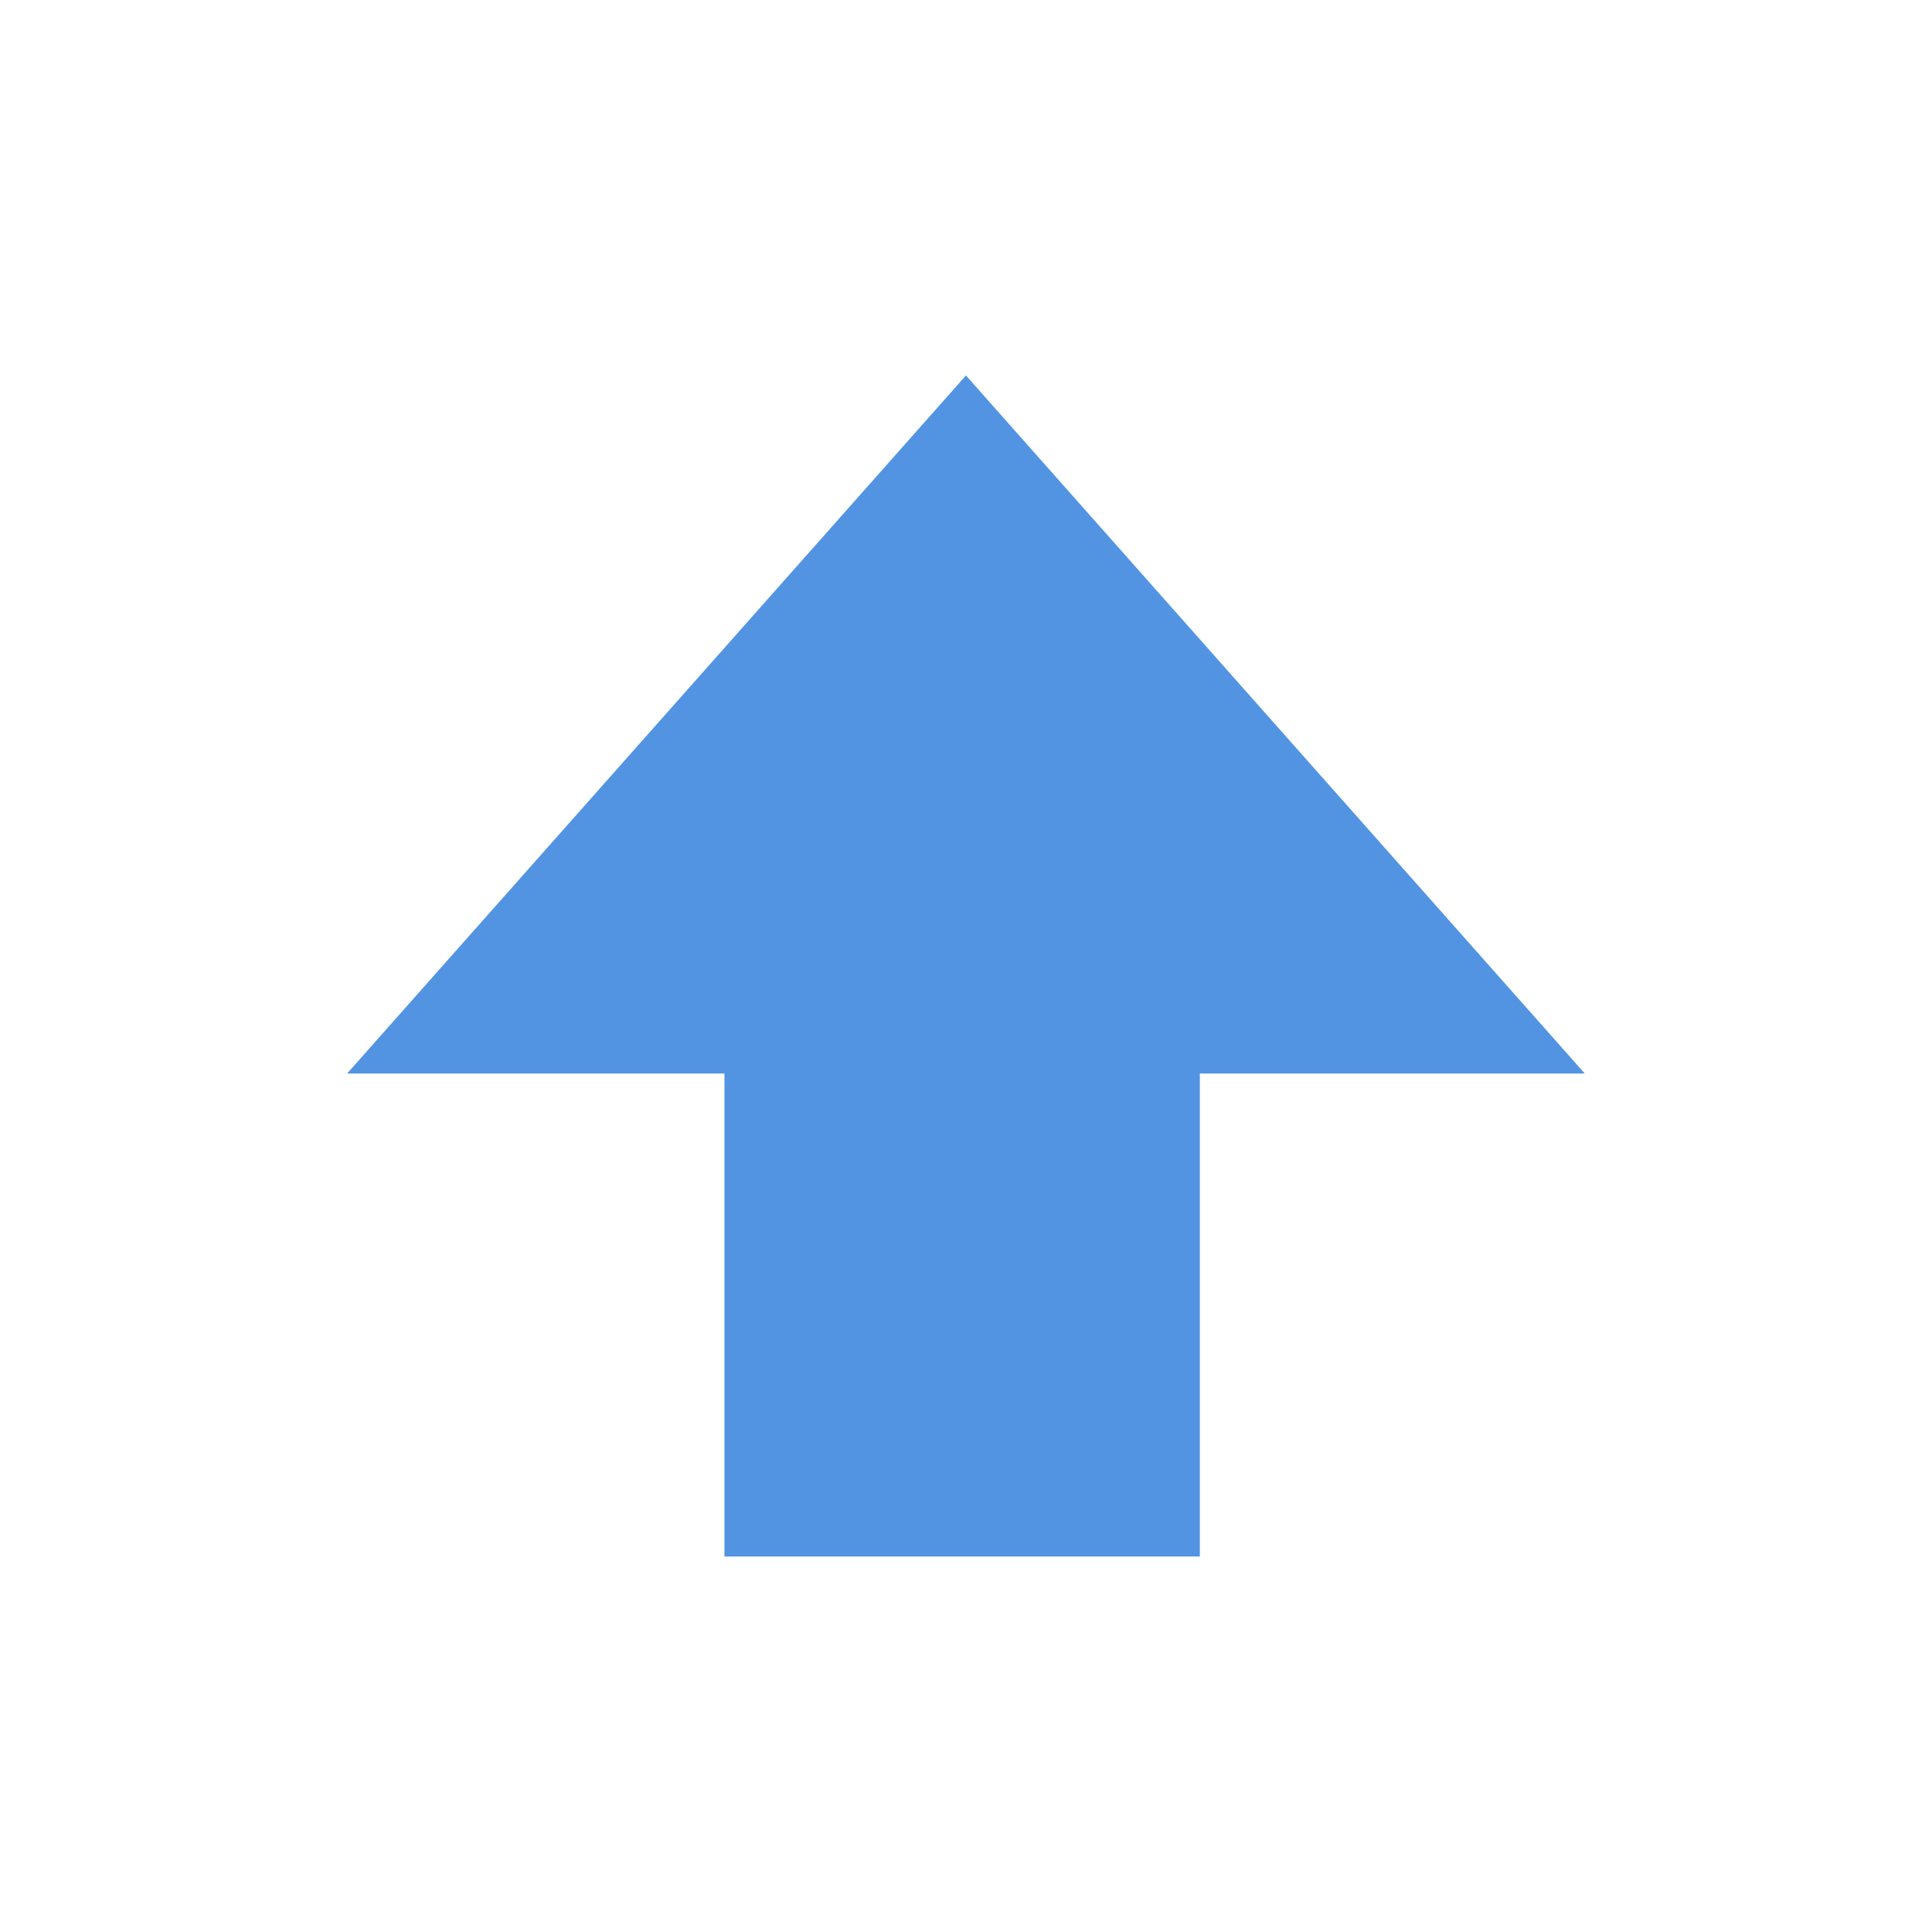
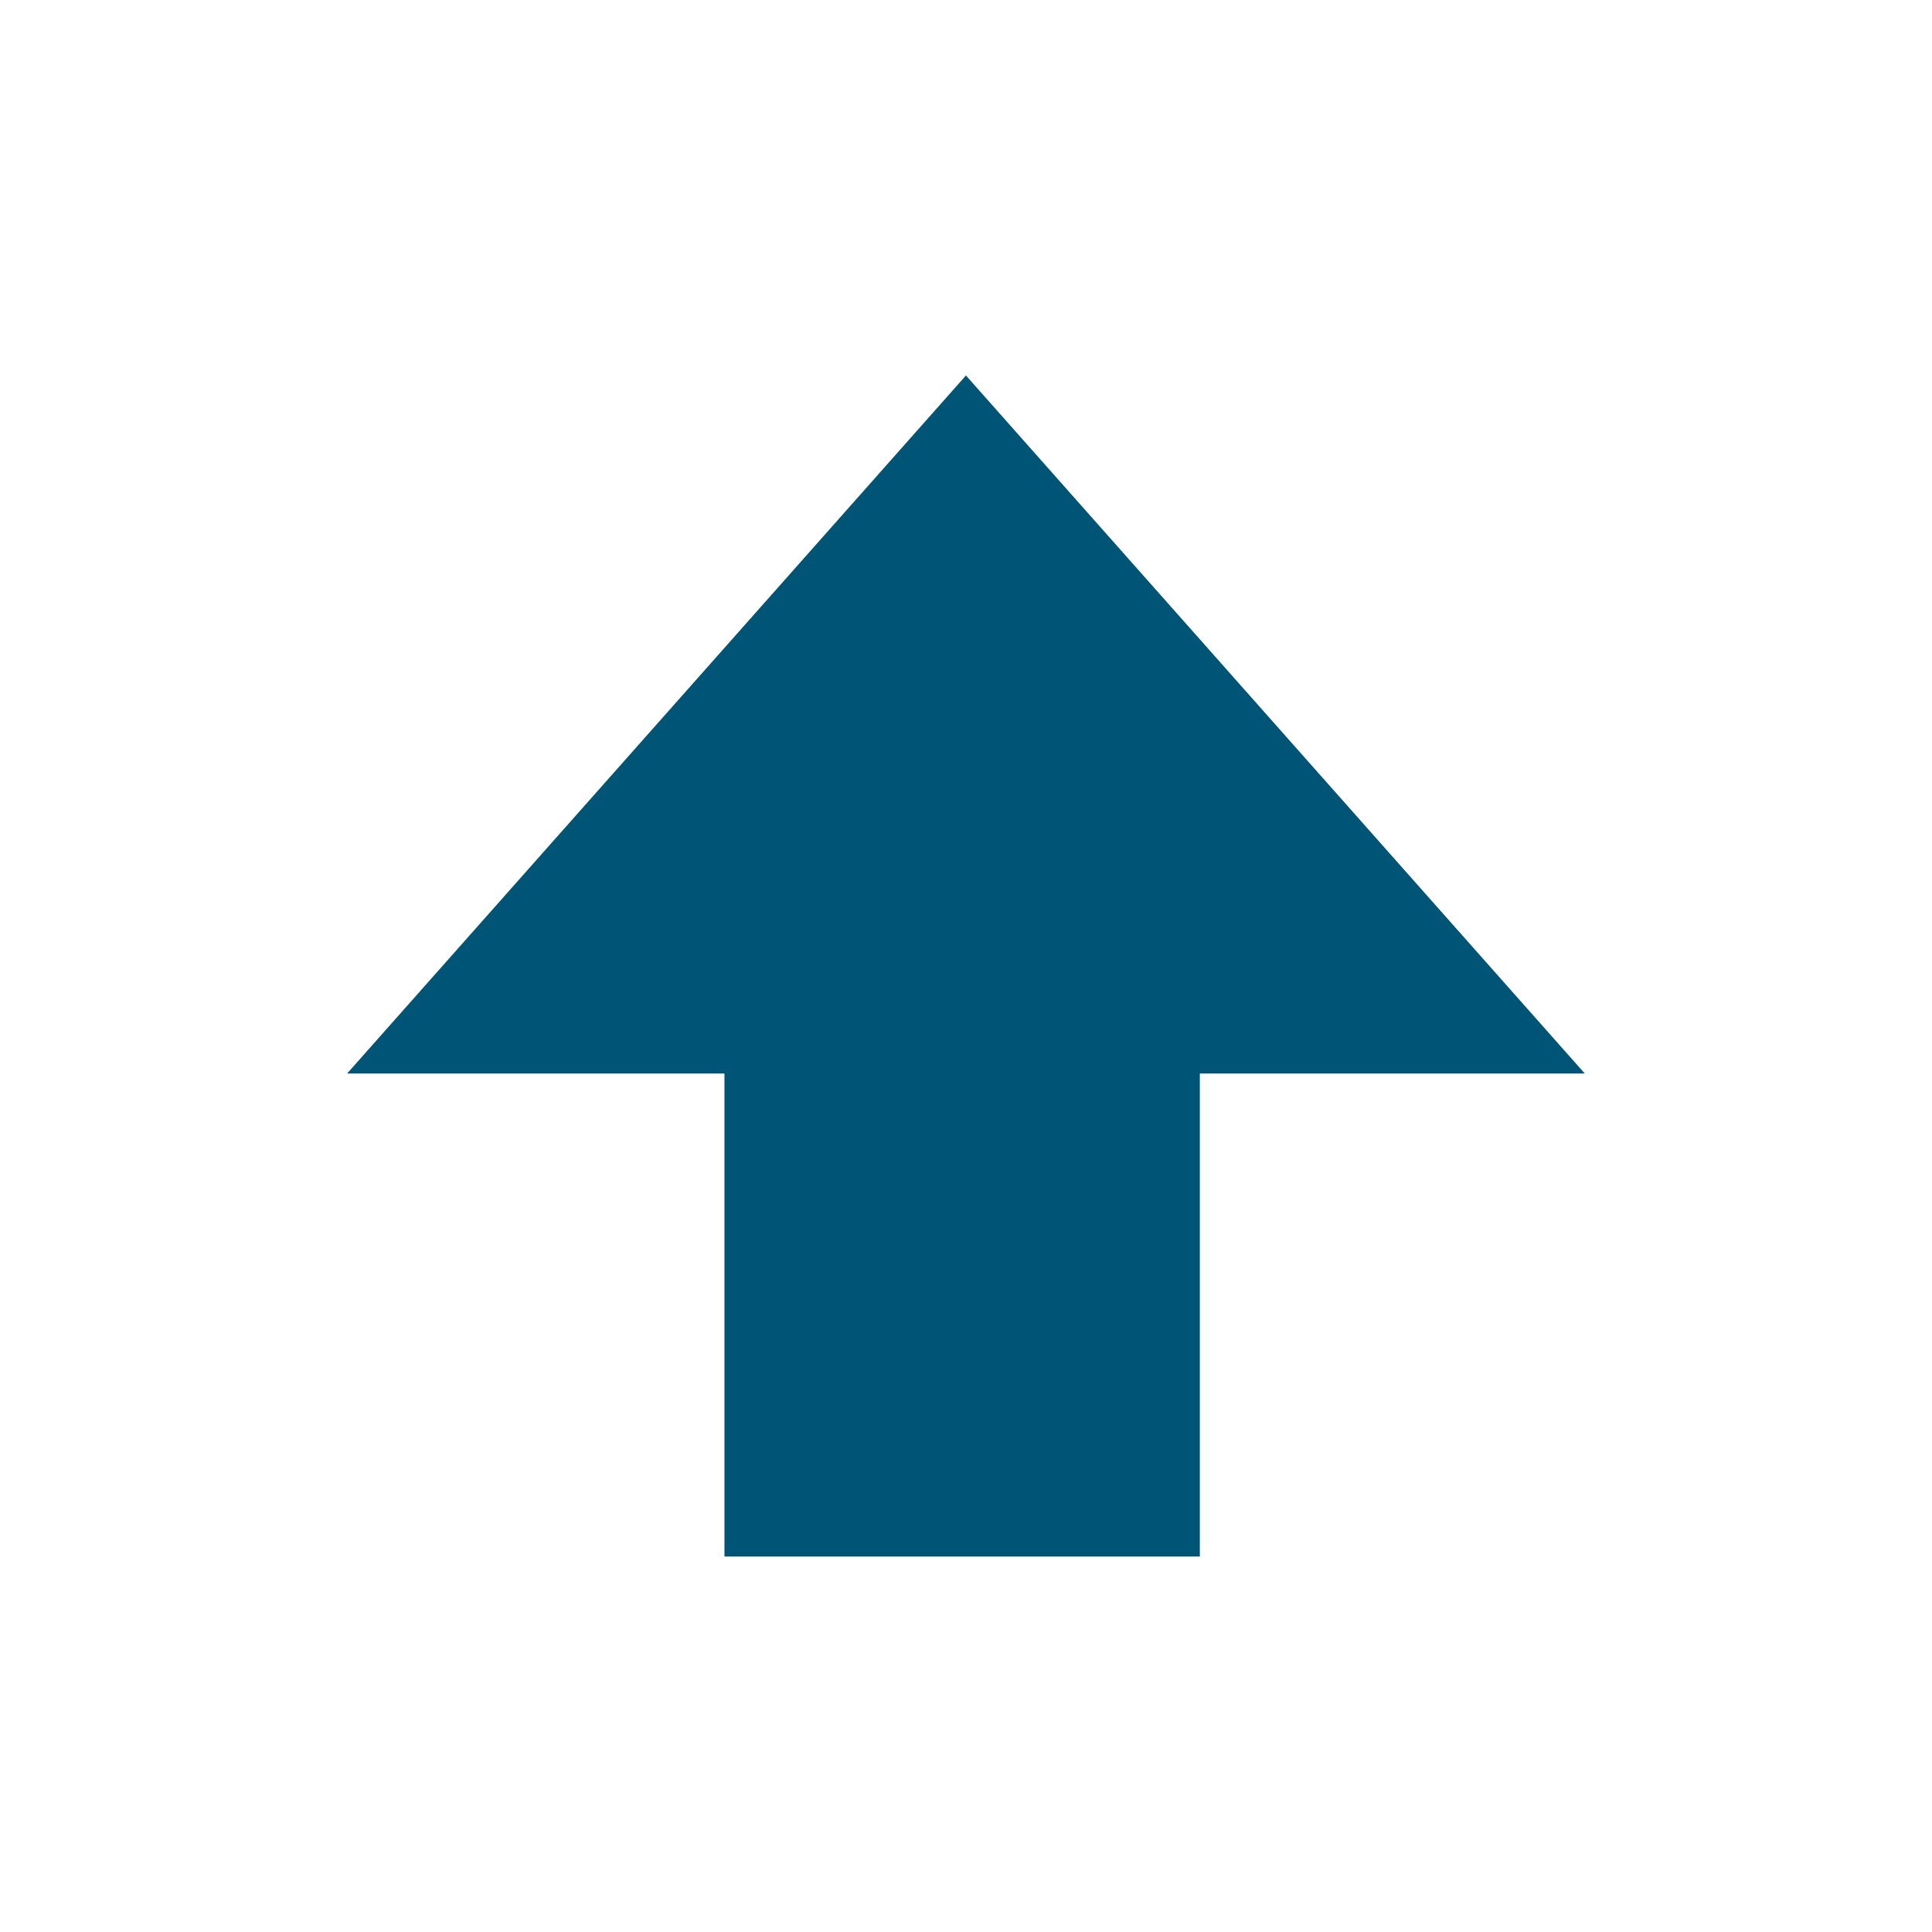
<svg xmlns="http://www.w3.org/2000/svg" xmlns:ns1="http://www.openswatchbook.org/uri/2009/osb" width="32" viewBox="0 0 32 32" version="1.1" id="svg7384" height="32">
  <defs id="defs7386">
    <linearGradient ns1:paint="solid" id="linearGradient19282" gradientTransform="matrix(-2.736579,0.2820293,-0.1890831,-0.9998832,239.5401,-879.4556)">
      <stop style="stop-color:#666666;stop-opacity:1;" offset="0" id="stop19284" />
    </linearGradient>
  </defs>
  <g transform="matrix(2,0,0,2,-282.0008,-1614.219)" style="display:inline;fill:#006098;fill-opacity:1" id="layer12">
-     <path id="path16548" d="m 147,820 v -4 h -3.125 l 5.125,-5.781 5.125,5.781 h -3.188 v 4 z" style="color:#000000;display:inline;overflow:visible;visibility:visible;fill:#5294e2;fill-opacity:1;stroke:none;stroke-width:2;marker:none;enable-background:new" />
+     <path id="path16548" d="m 147,820 v -4 h -3.125 l 5.125,-5.781 5.125,5.781 h -3.188 v 4 z" style="color:#000000;display:inline;overflow:visible;visibility:visible;fill:#005577;fill-opacity:1;stroke:none;stroke-width:2;marker:none;enable-background:new" />
  </g>
</svg>
